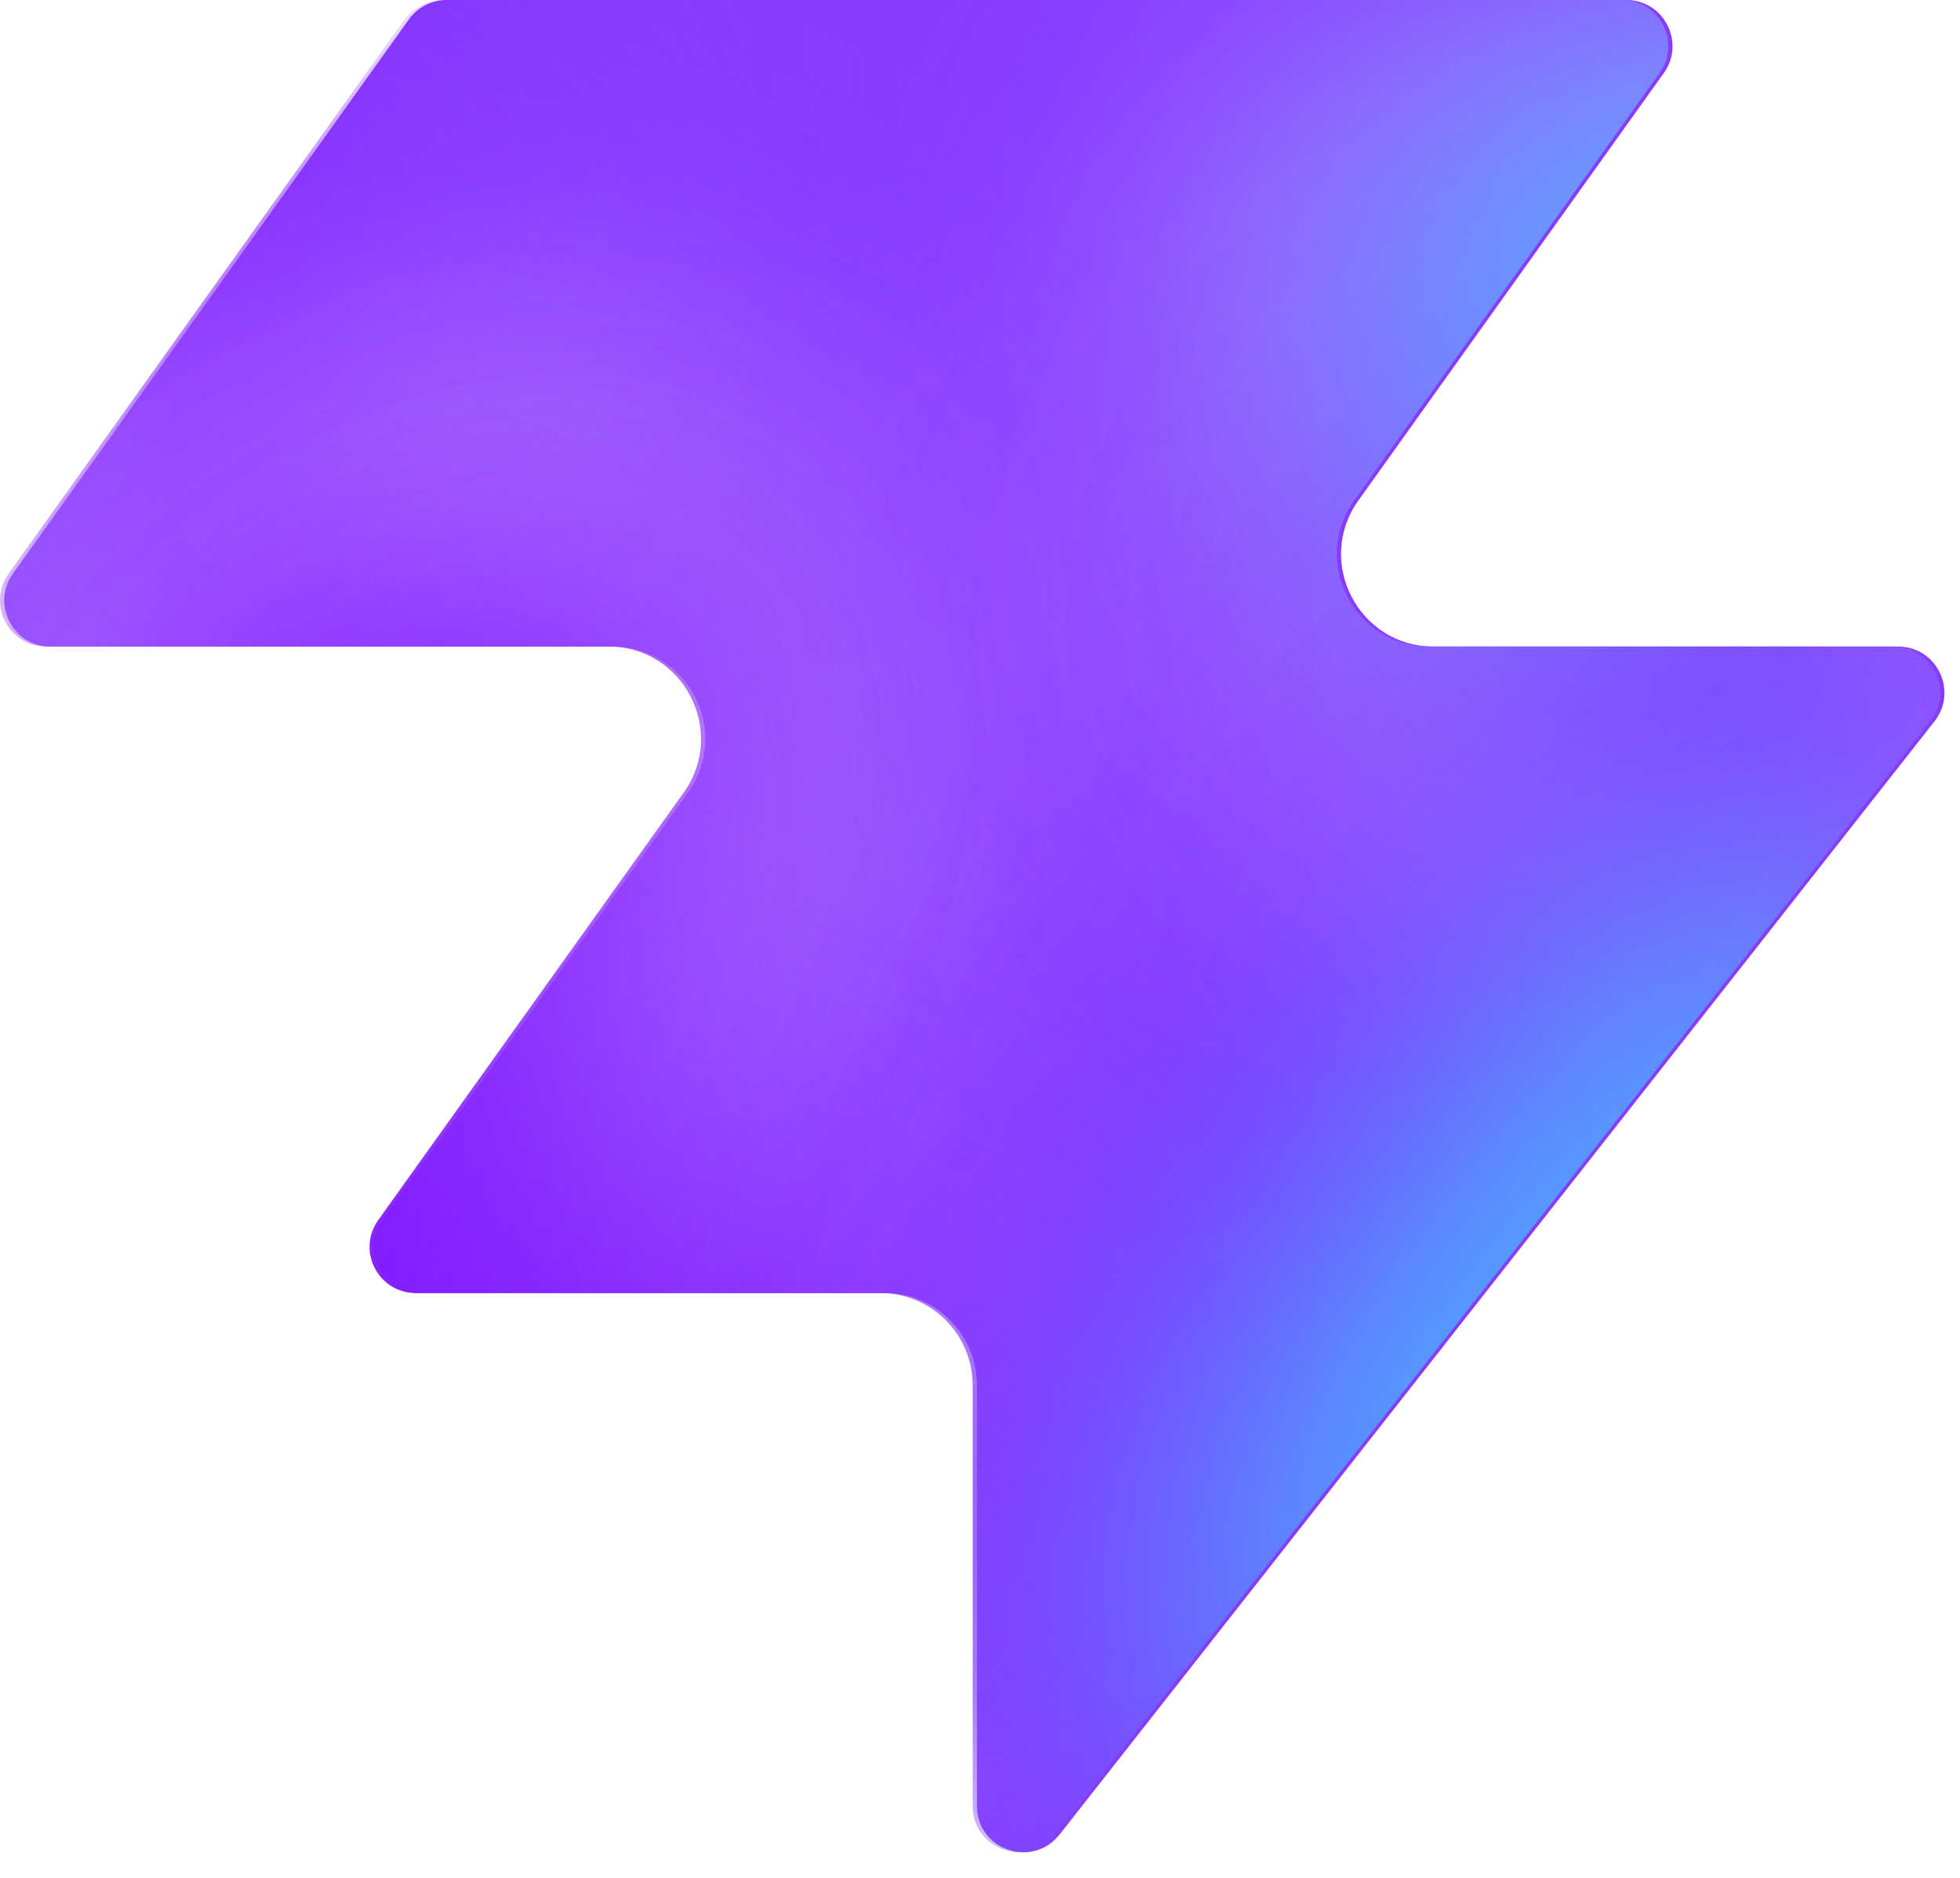
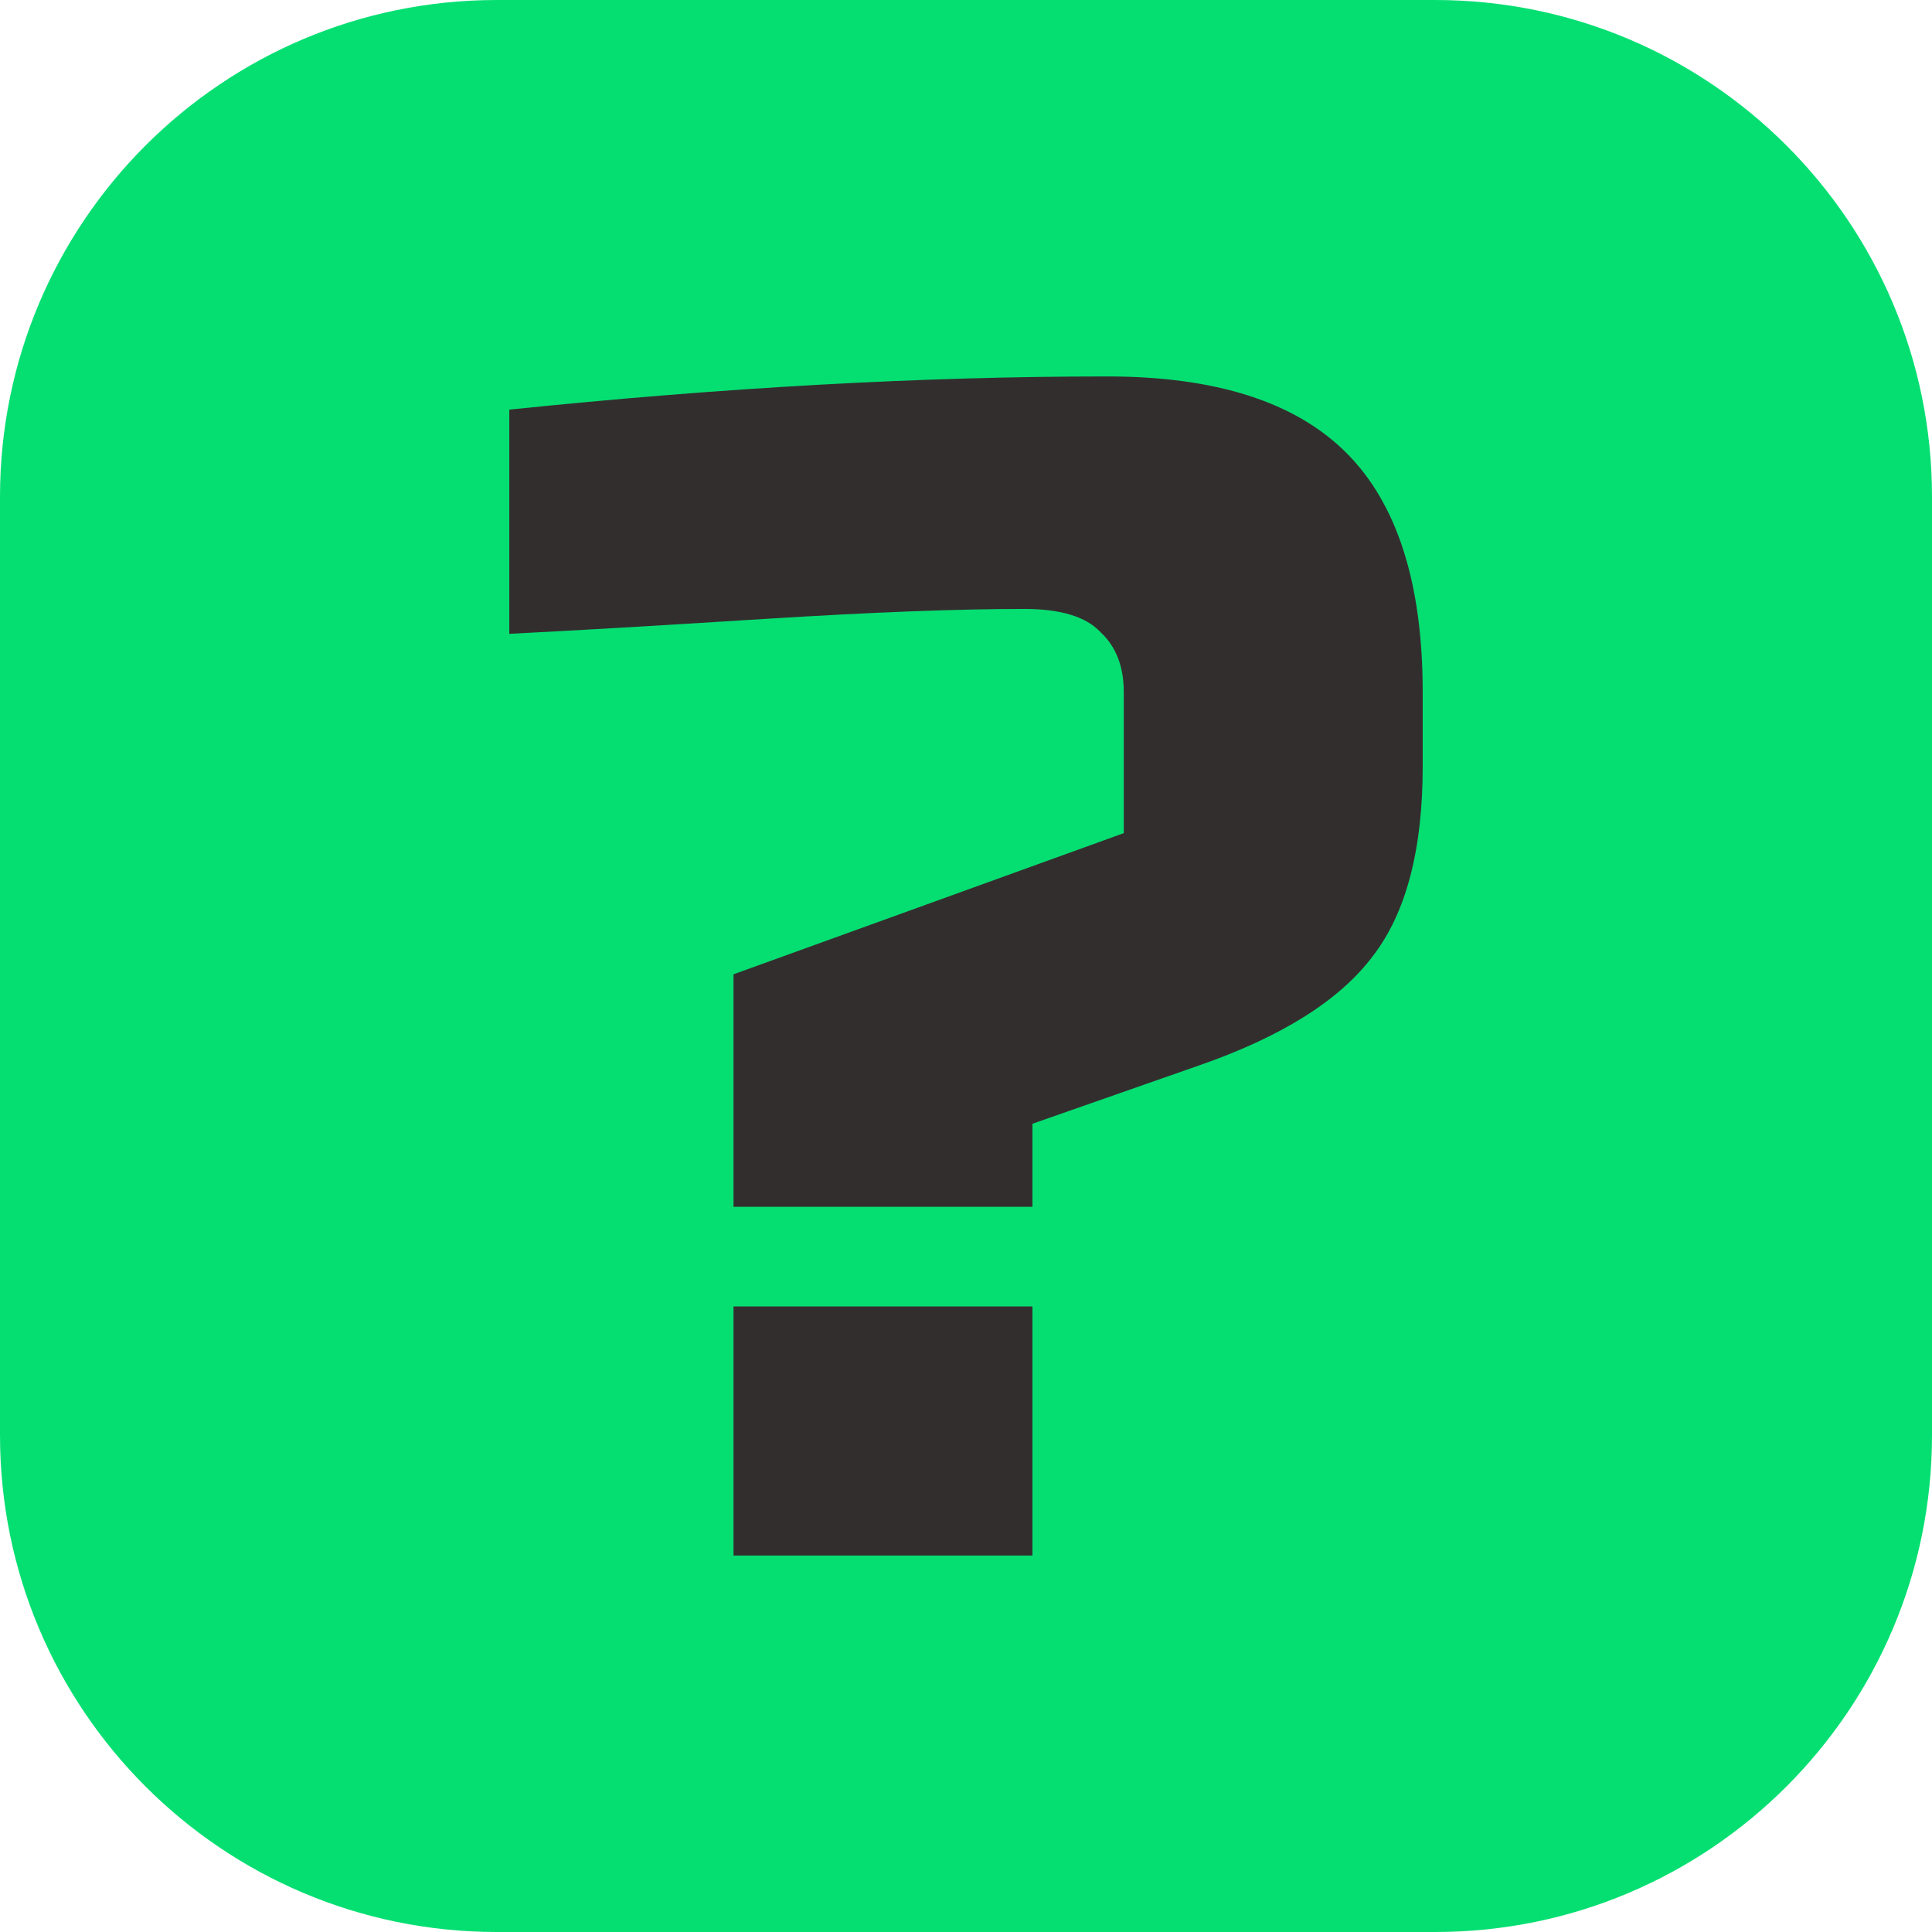
- <svg xmlns="http://www.w3.org/2000/svg" width="48" height="46" fill="none" viewBox="0 0 48 46">
-   <path fill="#863bff" d="M25.946 44.938c-.664.845-2.021.375-2.021-.698V33.937a2.26 2.26 0 0 0-2.262-2.262H10.287c-.92 0-1.456-1.04-.92-1.788l7.48-10.471c1.07-1.497 0-3.578-1.842-3.578H1.237c-.92 0-1.456-1.04-.92-1.788L10.013.474c.214-.297.556-.474.92-.474h28.894c.92 0 1.456 1.04.92 1.788l-7.48 10.471c-1.07 1.498 0 3.579 1.842 3.579h11.377c.943 0 1.473 1.088.89 1.83L25.947 44.94z" style="fill:#863bff;fill:color(display-p3 .525 .23 1);fill-opacity:1" />
-   <mask id="a" width="48" height="46" x="0" y="0" maskUnits="userSpaceOnUse" style="mask-type:alpha">
-     <path fill="#000" d="M25.842 44.938c-.664.844-2.021.375-2.021-.698V33.937a2.26 2.26 0 0 0-2.262-2.262H10.183c-.92 0-1.456-1.04-.92-1.788l7.48-10.471c1.07-1.498 0-3.579-1.842-3.579H1.133c-.92 0-1.456-1.04-.92-1.787L9.91.473c.214-.297.556-.474.92-.474h28.894c.92 0 1.456 1.04.92 1.788l-7.48 10.471c-1.07 1.498 0 3.578 1.842 3.578h11.377c.943 0 1.473 1.088.89 1.832L25.843 44.94z" style="fill:#000;fill-opacity:1" />
-   </mask>
-   <g mask="url(#a)">
-     <g filter="url(#b)">
-       <ellipse cx="5.508" cy="14.704" fill="#ede6ff" rx="5.508" ry="14.704" style="fill:#ede6ff;fill:color(display-p3 .927 .903 1);fill-opacity:1" transform="matrix(.00324 1 1 -.00324 -4.47 31.516)" />
-     </g>
-     <g filter="url(#c)">
-       <ellipse cx="10.399" cy="29.851" fill="#ede6ff" rx="10.399" ry="29.851" style="fill:#ede6ff;fill:color(display-p3 .927 .903 1);fill-opacity:1" transform="matrix(.00324 1 1 -.00324 -39.328 7.883)" />
-     </g>
-     <g filter="url(#d)">
-       <ellipse cx="5.508" cy="30.487" fill="#7e14ff" rx="5.508" ry="30.487" style="fill:#7e14ff;fill:color(display-p3 .492 .077 1);fill-opacity:1" transform="rotate(89.814 -25.913 -14.639)scale(1 -1)" />
-     </g>
-     <g filter="url(#e)">
-       <ellipse cx="5.508" cy="30.599" fill="#7e14ff" rx="5.508" ry="30.599" style="fill:#7e14ff;fill:color(display-p3 .492 .077 1);fill-opacity:1" transform="rotate(89.814 -32.644 -3.334)scale(1 -1)" />
-     </g>
-     <g filter="url(#f)">
-       <ellipse cx="5.508" cy="30.599" fill="#7e14ff" rx="5.508" ry="30.599" style="fill:#7e14ff;fill:color(display-p3 .492 .077 1);fill-opacity:1" transform="matrix(.00324 1 1 -.00324 -34.34 30.47)" />
-     </g>
-     <g filter="url(#g)">
-       <ellipse cx="14.072" cy="22.078" fill="#ede6ff" rx="14.072" ry="22.078" style="fill:#ede6ff;fill:color(display-p3 .927 .903 1);fill-opacity:1" transform="rotate(93.35 24.506 48.493)scale(-1 1)" />
-     </g>
-     <g filter="url(#h)">
-       <ellipse cx="3.47" cy="21.501" fill="#7e14ff" rx="3.47" ry="21.501" style="fill:#7e14ff;fill:color(display-p3 .492 .077 1);fill-opacity:1" transform="rotate(89.009 28.708 47.59)scale(-1 1)" />
-     </g>
-     <g filter="url(#i)">
-       <ellipse cx="3.47" cy="21.501" fill="#7e14ff" rx="3.47" ry="21.501" style="fill:#7e14ff;fill:color(display-p3 .492 .077 1);fill-opacity:1" transform="rotate(89.009 28.708 47.59)scale(-1 1)" />
-     </g>
-     <g filter="url(#j)">
-       <ellipse cx=".387" cy="8.972" fill="#7e14ff" rx="4.407" ry="29.108" style="fill:#7e14ff;fill:color(display-p3 .492 .077 1);fill-opacity:1" transform="rotate(39.51 .387 8.972)" />
-     </g>
-     <g filter="url(#k)">
-       <ellipse cx="47.523" cy="-6.092" fill="#7e14ff" rx="4.407" ry="29.108" style="fill:#7e14ff;fill:color(display-p3 .492 .077 1);fill-opacity:1" transform="rotate(37.892 47.523 -6.092)" />
-     </g>
-     <g filter="url(#l)">
-       <ellipse cx="41.412" cy="6.333" fill="#47bfff" rx="5.971" ry="9.665" style="fill:#47bfff;fill:color(display-p3 .28 .748 1);fill-opacity:1" transform="rotate(37.892 41.412 6.333)" />
-     </g>
-     <g filter="url(#m)">
-       <ellipse cx="-1.879" cy="38.332" fill="#7e14ff" rx="4.407" ry="29.108" style="fill:#7e14ff;fill:color(display-p3 .492 .077 1);fill-opacity:1" transform="rotate(37.892 -1.88 38.332)" />
-     </g>
-     <g filter="url(#n)">
-       <ellipse cx="-1.879" cy="38.332" fill="#7e14ff" rx="4.407" ry="29.108" style="fill:#7e14ff;fill:color(display-p3 .492 .077 1);fill-opacity:1" transform="rotate(37.892 -1.88 38.332)" />
-     </g>
-     <g filter="url(#o)">
-       <ellipse cx="35.651" cy="29.907" fill="#7e14ff" rx="4.407" ry="29.108" style="fill:#7e14ff;fill:color(display-p3 .492 .077 1);fill-opacity:1" transform="rotate(37.892 35.651 29.907)" />
-     </g>
-     <g filter="url(#p)">
-       <ellipse cx="38.418" cy="32.4" fill="#47bfff" rx="5.971" ry="15.297" style="fill:#47bfff;fill:color(display-p3 .28 .748 1);fill-opacity:1" transform="rotate(37.892 38.418 32.4)" />
-     </g>
-   </g>
-   <defs>
-     <filter id="b" width="60.045" height="41.654" x="-19.77" y="16.149" color-interpolation-filters="sRGB" filterUnits="userSpaceOnUse">
-       <feFlood flood-opacity="0" result="BackgroundImageFix" />
-       <feBlend in="SourceGraphic" in2="BackgroundImageFix" result="shape" />
-       <feGaussianBlur result="effect1_foregroundBlur_2002_17158" stdDeviation="7.659" />
-     </filter>
-     <filter id="c" width="90.34" height="51.437" x="-54.613" y="-7.533" color-interpolation-filters="sRGB" filterUnits="userSpaceOnUse">
-       <feFlood flood-opacity="0" result="BackgroundImageFix" />
-       <feBlend in="SourceGraphic" in2="BackgroundImageFix" result="shape" />
-       <feGaussianBlur result="effect1_foregroundBlur_2002_17158" stdDeviation="7.659" />
-     </filter>
-     <filter id="d" width="79.355" height="29.4" x="-49.64" y="2.03" color-interpolation-filters="sRGB" filterUnits="userSpaceOnUse">
-       <feFlood flood-opacity="0" result="BackgroundImageFix" />
-       <feBlend in="SourceGraphic" in2="BackgroundImageFix" result="shape" />
-       <feGaussianBlur result="effect1_foregroundBlur_2002_17158" stdDeviation="4.596" />
-     </filter>
-     <filter id="e" width="79.579" height="29.4" x="-45.045" y="20.029" color-interpolation-filters="sRGB" filterUnits="userSpaceOnUse">
-       <feFlood flood-opacity="0" result="BackgroundImageFix" />
-       <feBlend in="SourceGraphic" in2="BackgroundImageFix" result="shape" />
-       <feGaussianBlur result="effect1_foregroundBlur_2002_17158" stdDeviation="4.596" />
-     </filter>
-     <filter id="f" width="79.579" height="29.4" x="-43.513" y="21.178" color-interpolation-filters="sRGB" filterUnits="userSpaceOnUse">
-       <feFlood flood-opacity="0" result="BackgroundImageFix" />
-       <feBlend in="SourceGraphic" in2="BackgroundImageFix" result="shape" />
-       <feGaussianBlur result="effect1_foregroundBlur_2002_17158" stdDeviation="4.596" />
-     </filter>
-     <filter id="g" width="74.749" height="58.852" x="15.756" y="-17.901" color-interpolation-filters="sRGB" filterUnits="userSpaceOnUse">
-       <feFlood flood-opacity="0" result="BackgroundImageFix" />
-       <feBlend in="SourceGraphic" in2="BackgroundImageFix" result="shape" />
-       <feGaussianBlur result="effect1_foregroundBlur_2002_17158" stdDeviation="7.659" />
-     </filter>
-     <filter id="h" width="61.377" height="25.362" x="23.548" y="2.284" color-interpolation-filters="sRGB" filterUnits="userSpaceOnUse">
-       <feFlood flood-opacity="0" result="BackgroundImageFix" />
-       <feBlend in="SourceGraphic" in2="BackgroundImageFix" result="shape" />
-       <feGaussianBlur result="effect1_foregroundBlur_2002_17158" stdDeviation="4.596" />
-     </filter>
-     <filter id="i" width="61.377" height="25.362" x="23.548" y="2.284" color-interpolation-filters="sRGB" filterUnits="userSpaceOnUse">
-       <feFlood flood-opacity="0" result="BackgroundImageFix" />
-       <feBlend in="SourceGraphic" in2="BackgroundImageFix" result="shape" />
-       <feGaussianBlur result="effect1_foregroundBlur_2002_17158" stdDeviation="4.596" />
-     </filter>
-     <filter id="j" width="56.045" height="63.649" x="-27.636" y="-22.853" color-interpolation-filters="sRGB" filterUnits="userSpaceOnUse">
-       <feFlood flood-opacity="0" result="BackgroundImageFix" />
-       <feBlend in="SourceGraphic" in2="BackgroundImageFix" result="shape" />
-       <feGaussianBlur result="effect1_foregroundBlur_2002_17158" stdDeviation="4.596" />
-     </filter>
-     <filter id="k" width="54.814" height="64.646" x="20.116" y="-38.415" color-interpolation-filters="sRGB" filterUnits="userSpaceOnUse">
-       <feFlood flood-opacity="0" result="BackgroundImageFix" />
-       <feBlend in="SourceGraphic" in2="BackgroundImageFix" result="shape" />
-       <feGaussianBlur result="effect1_foregroundBlur_2002_17158" stdDeviation="4.596" />
-     </filter>
-     <filter id="l" width="33.541" height="35.313" x="24.641" y="-11.323" color-interpolation-filters="sRGB" filterUnits="userSpaceOnUse">
-       <feFlood flood-opacity="0" result="BackgroundImageFix" />
-       <feBlend in="SourceGraphic" in2="BackgroundImageFix" result="shape" />
-       <feGaussianBlur result="effect1_foregroundBlur_2002_17158" stdDeviation="4.596" />
-     </filter>
-     <filter id="m" width="54.814" height="64.646" x="-29.286" y="6.009" color-interpolation-filters="sRGB" filterUnits="userSpaceOnUse">
-       <feFlood flood-opacity="0" result="BackgroundImageFix" />
-       <feBlend in="SourceGraphic" in2="BackgroundImageFix" result="shape" />
-       <feGaussianBlur result="effect1_foregroundBlur_2002_17158" stdDeviation="4.596" />
-     </filter>
-     <filter id="n" width="54.814" height="64.646" x="-29.286" y="6.009" color-interpolation-filters="sRGB" filterUnits="userSpaceOnUse">
-       <feFlood flood-opacity="0" result="BackgroundImageFix" />
-       <feBlend in="SourceGraphic" in2="BackgroundImageFix" result="shape" />
-       <feGaussianBlur result="effect1_foregroundBlur_2002_17158" stdDeviation="4.596" />
-     </filter>
-     <filter id="o" width="54.814" height="64.646" x="8.244" y="-2.416" color-interpolation-filters="sRGB" filterUnits="userSpaceOnUse">
-       <feFlood flood-opacity="0" result="BackgroundImageFix" />
-       <feBlend in="SourceGraphic" in2="BackgroundImageFix" result="shape" />
-       <feGaussianBlur result="effect1_foregroundBlur_2002_17158" stdDeviation="4.596" />
-     </filter>
-     <filter id="p" width="39.409" height="43.623" x="18.713" y="10.588" color-interpolation-filters="sRGB" filterUnits="userSpaceOnUse">
-       <feFlood flood-opacity="0" result="BackgroundImageFix" />
-       <feBlend in="SourceGraphic" in2="BackgroundImageFix" result="shape" />
-       <feGaussianBlur result="effect1_foregroundBlur_2002_17158" stdDeviation="4.596" />
-     </filter>
-   </defs>
+ <svg xmlns="http://www.w3.org/2000/svg" width="70" height="70" viewBox="0 0 70 70" fill="none">
+   <rect width="70" height="70" rx="18" fill="#05DF72" />
+   <path d="M18.453 14.842C26.195 14.04 33.416 13.639 40.115 13.639C44.046 13.639 46.934 14.561 48.78 16.407C50.625 18.252 51.547 21.14 51.547 25.072V27.779C51.547 30.788 50.946 33.075 49.742 34.639C48.539 36.244 46.433 37.567 43.424 38.61L37.407 40.716V43.725H26.576V35.301L40.716 30.186V25.072C40.716 24.149 40.436 23.427 39.874 22.905C39.352 22.344 38.43 22.063 37.106 22.063C34.699 22.063 31.57 22.183 27.719 22.424C23.908 22.665 20.819 22.845 18.453 22.965V14.842ZM26.576 47.335H37.407V56.361H26.576V47.335Z" fill="#332E2E" />
</svg>
